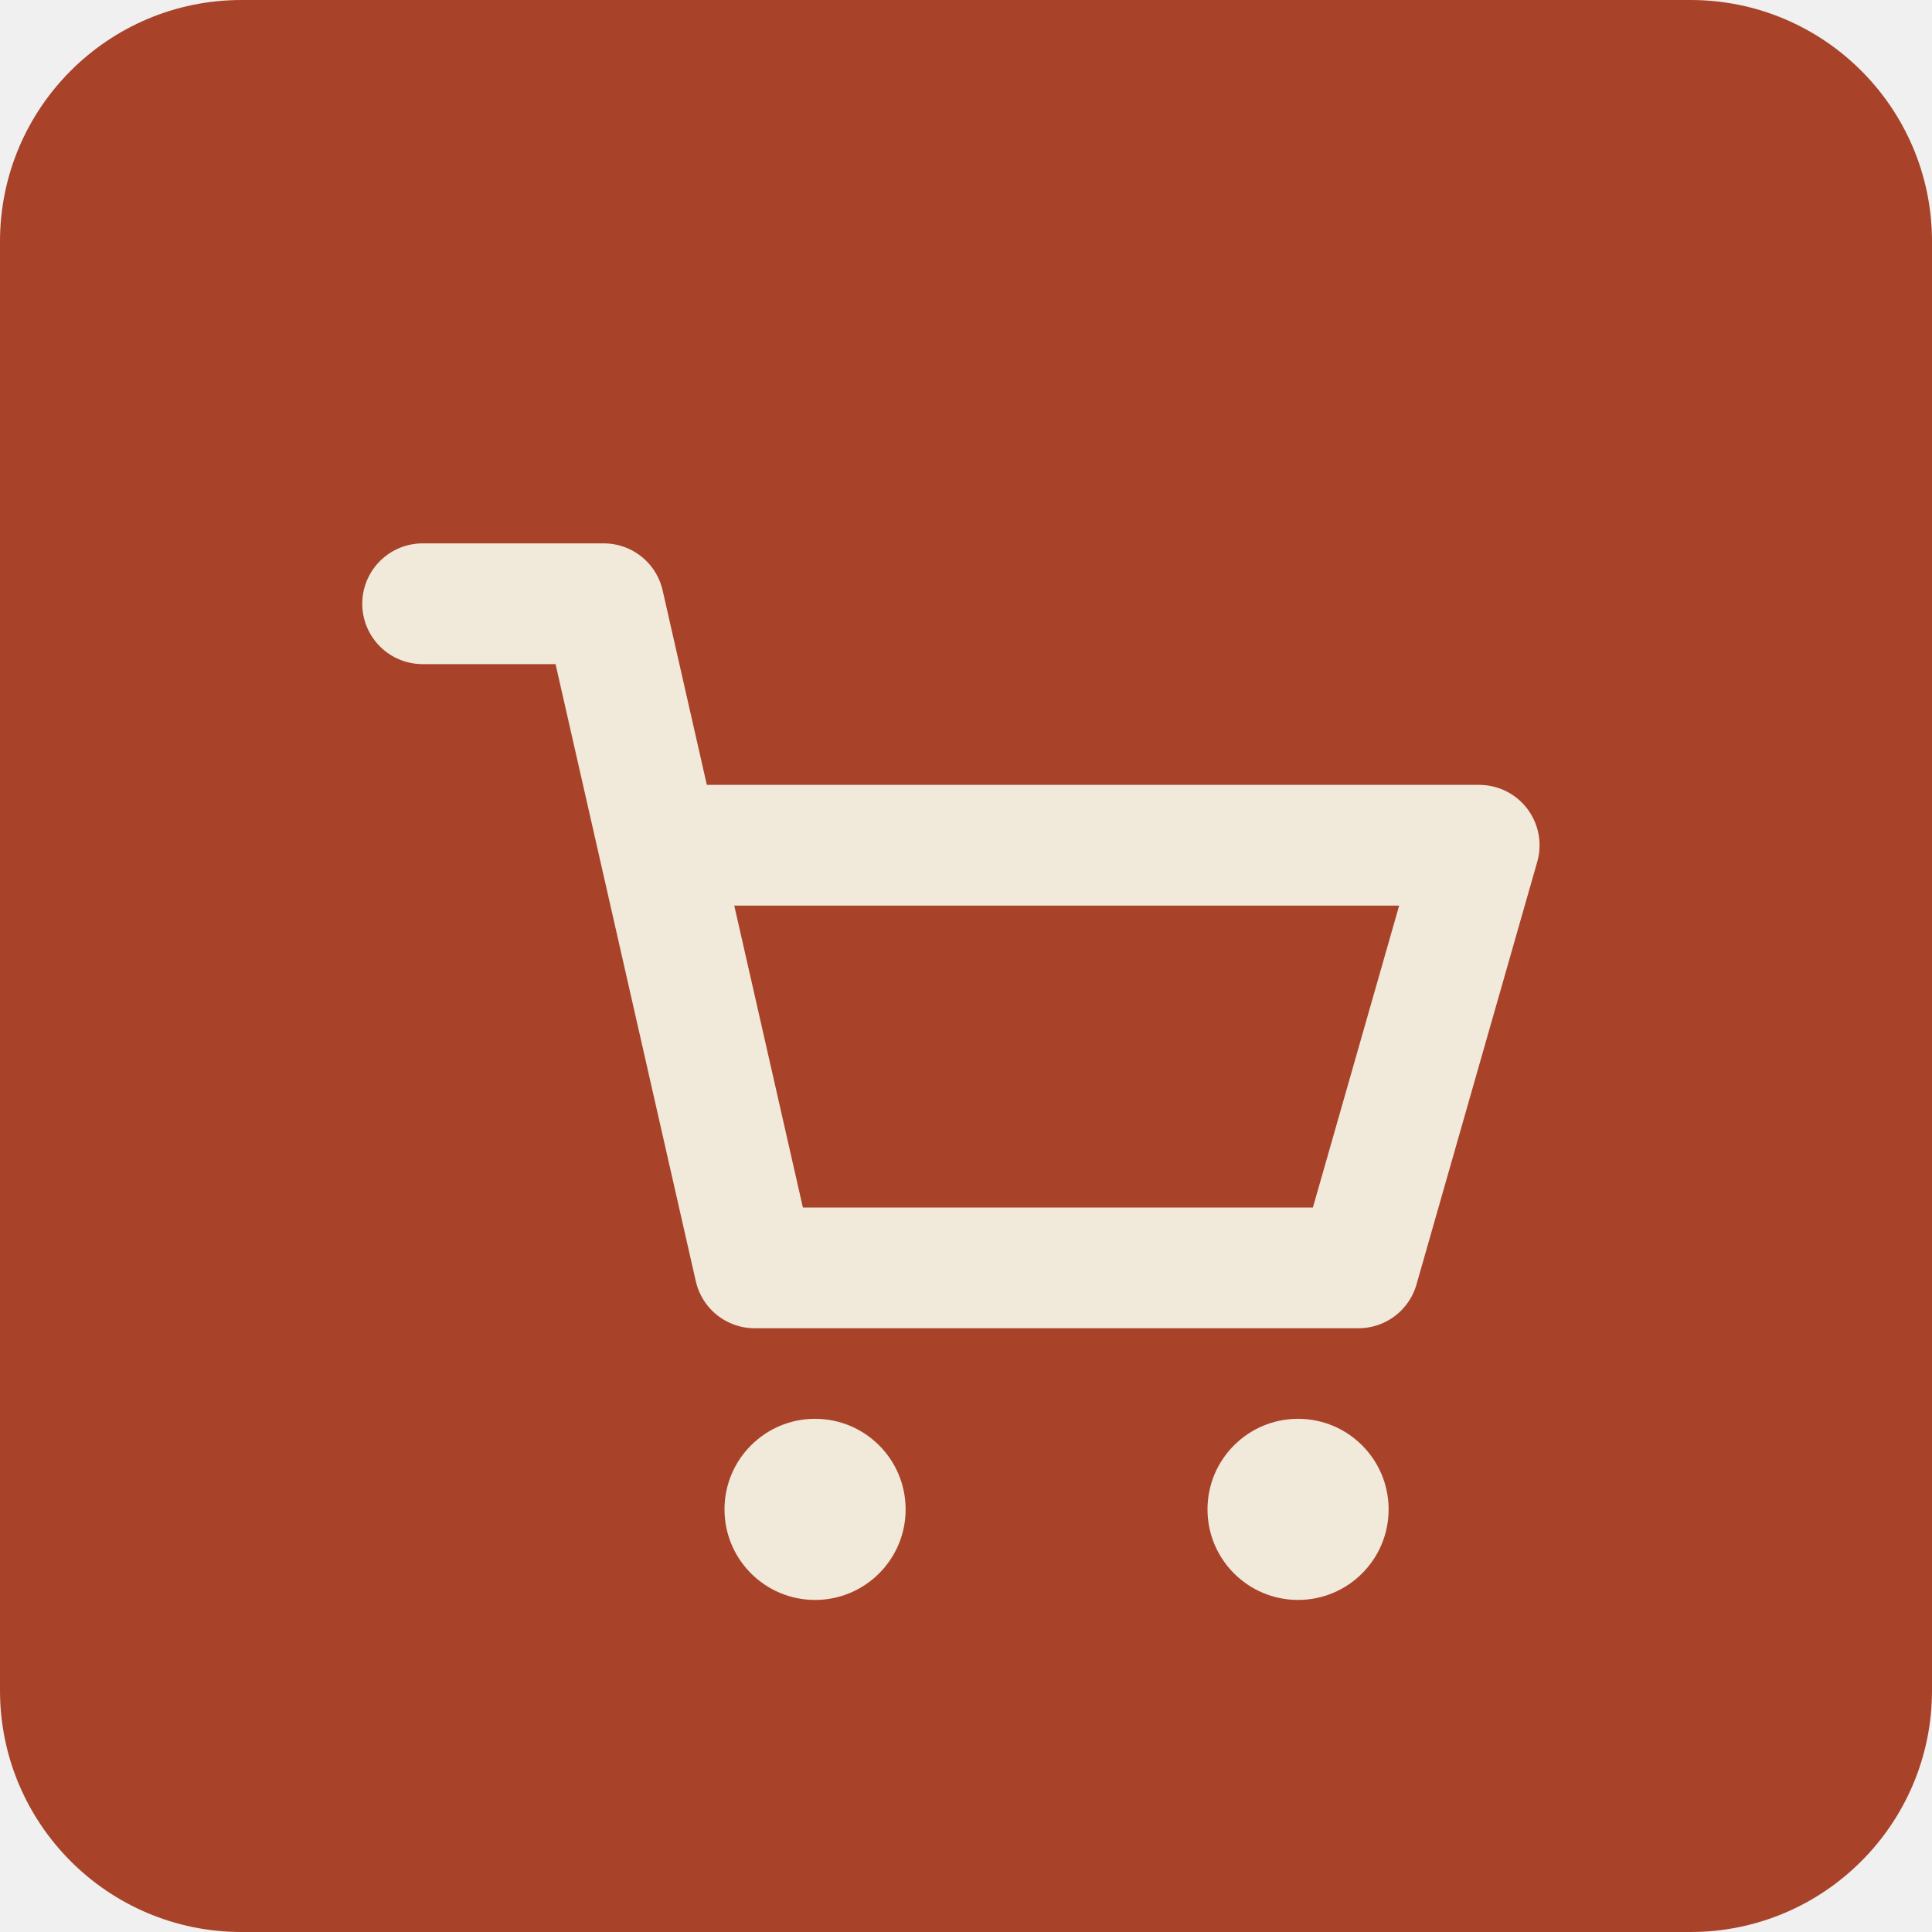
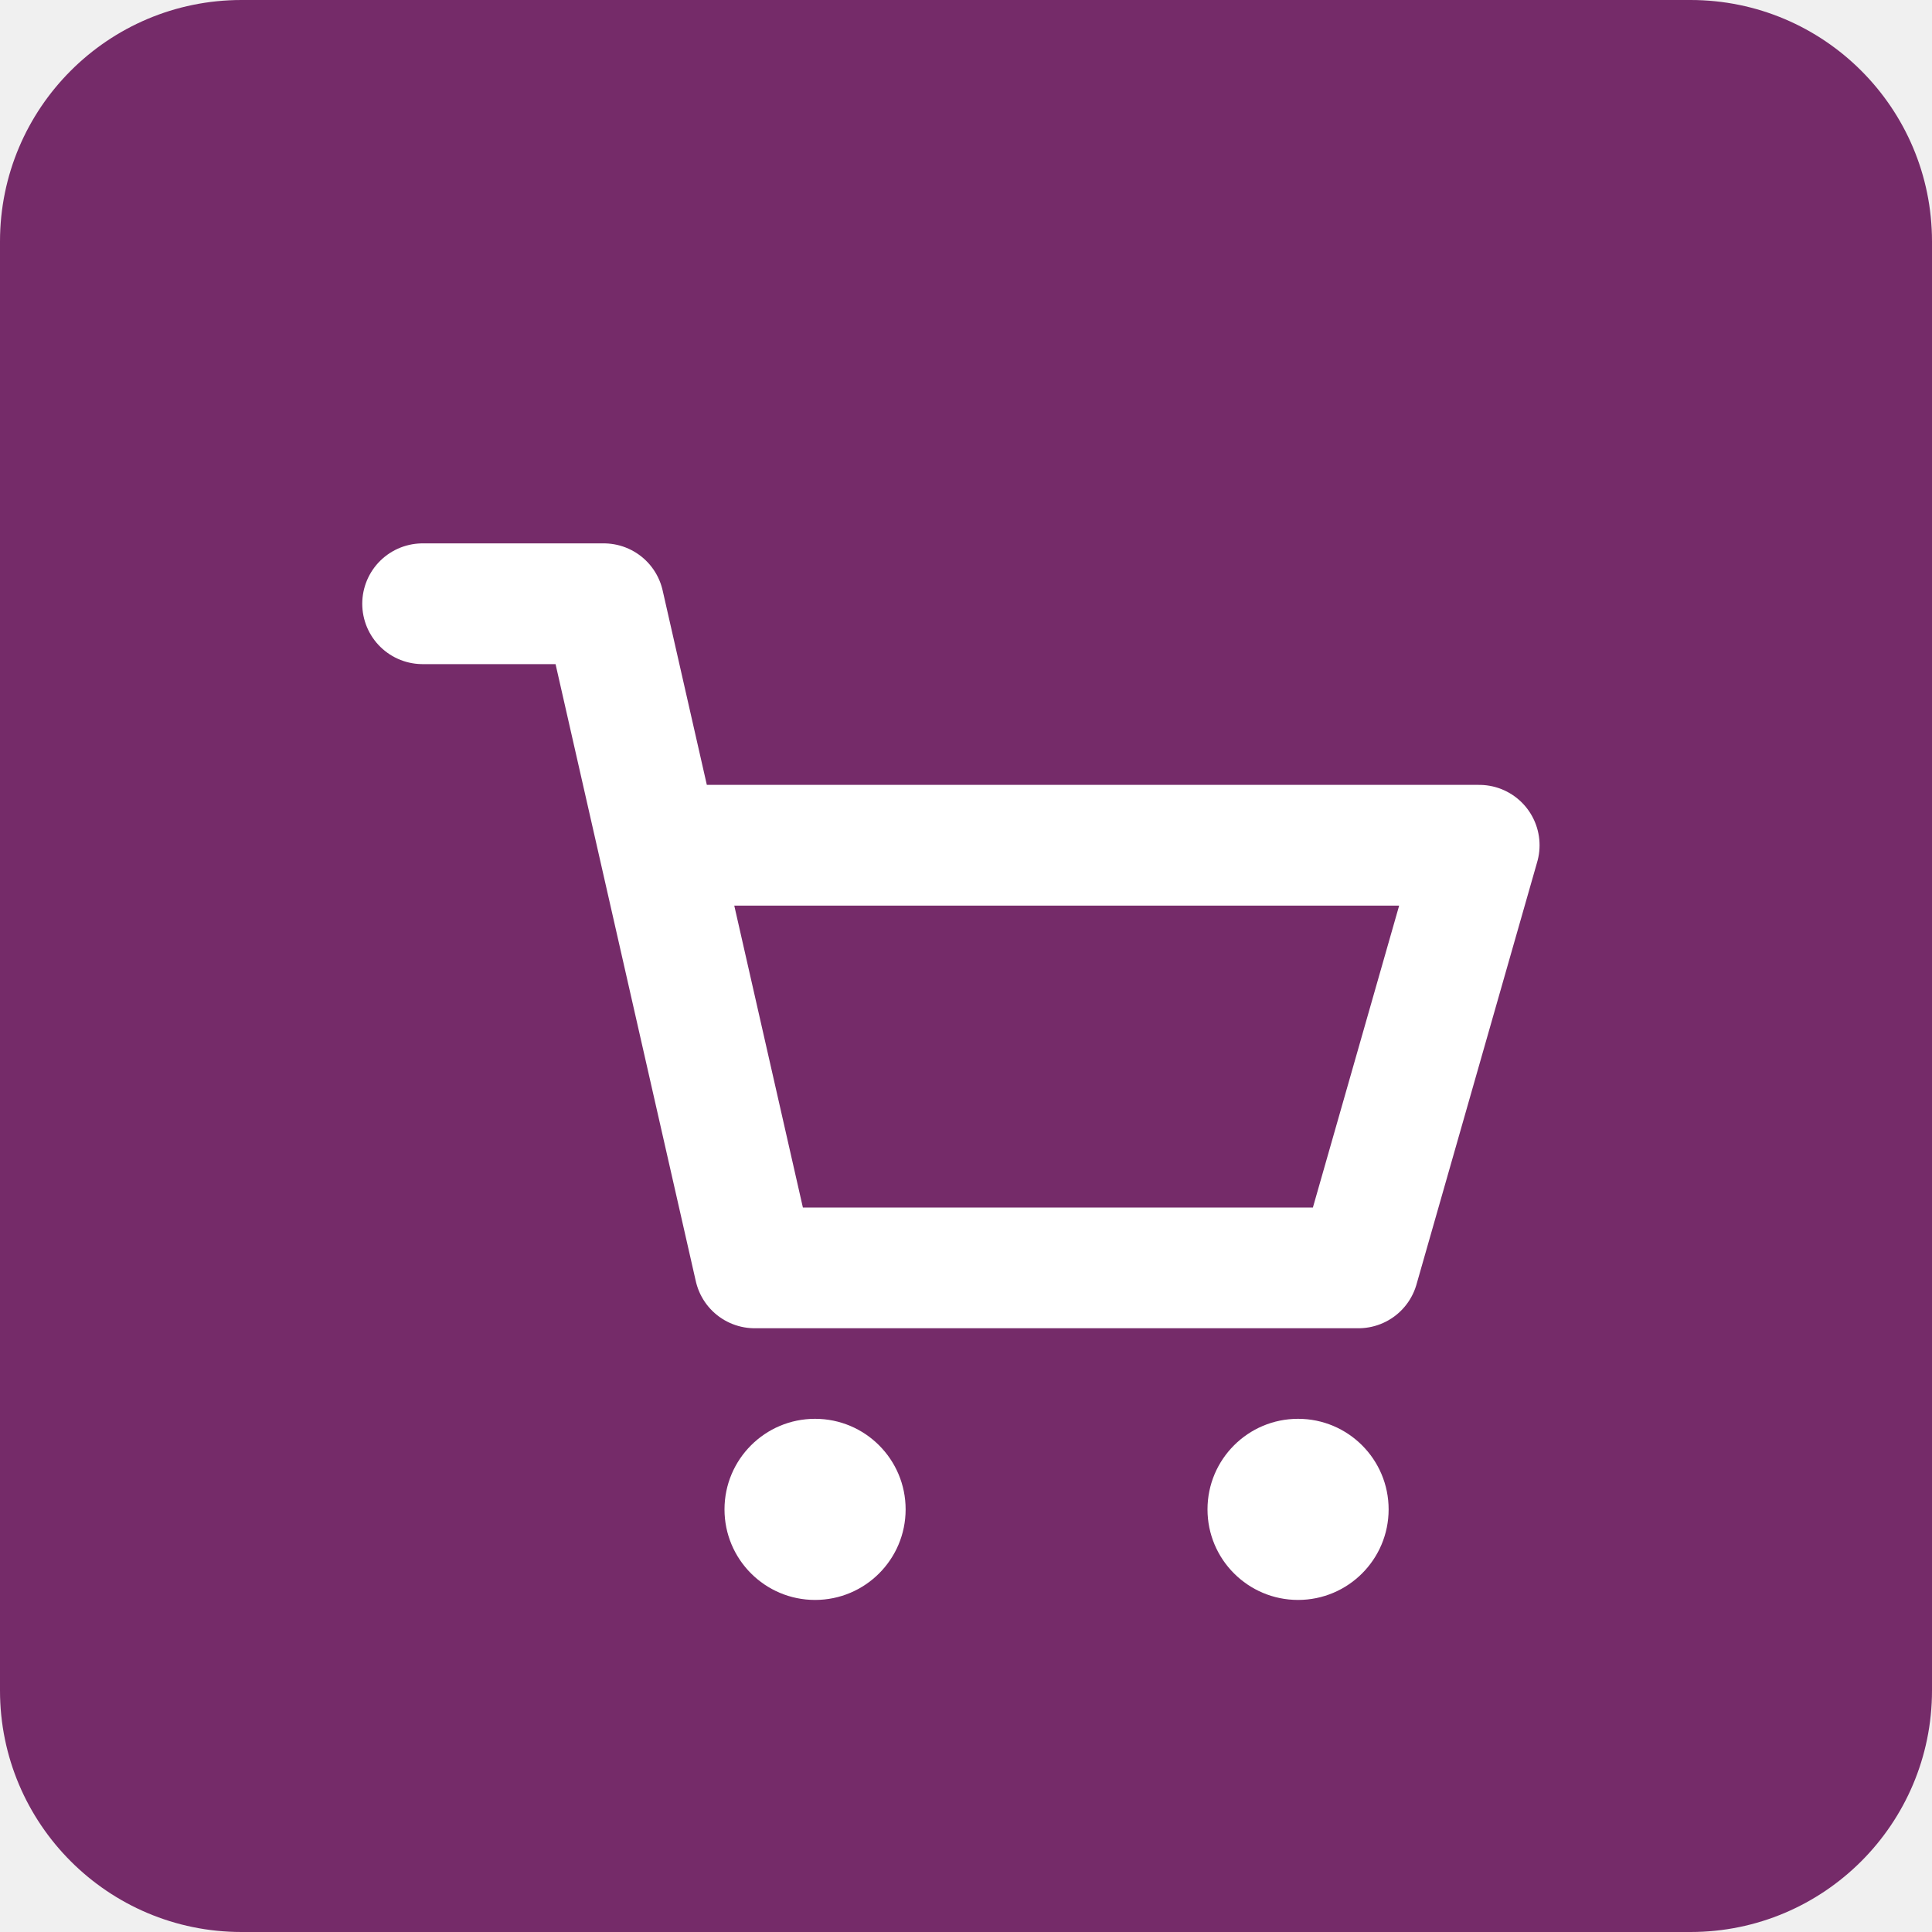
<svg xmlns="http://www.w3.org/2000/svg" viewBox="0 0 64 64">
-   <rect width="64" height="64" rx="8" fill="#A8432A" />
-   <path d="M14 20h6l5 22h20l4-14H23" fill="none" stroke="#F1E9DA" stroke-width="4" stroke-linecap="round" stroke-linejoin="round" />
-   <circle cx="27" cy="50" r="3" fill="#F1E9DA" />
-   <circle cx="43" cy="50" r="3" fill="#F1E9DA" />
+   <rect width="64" height="64" rx="8" fill="#752B69" />
+   <path d="M14 20h6l5 22h20l4-14H23" fill="none" stroke="#FFFFFF" stroke-width="4" stroke-linecap="round" stroke-linejoin="round" />
+   <circle cx="27" cy="50" r="3" fill="#FFFFFF" />
+   <circle cx="43" cy="50" r="3" fill="#FFFFFF" />
</svg>
